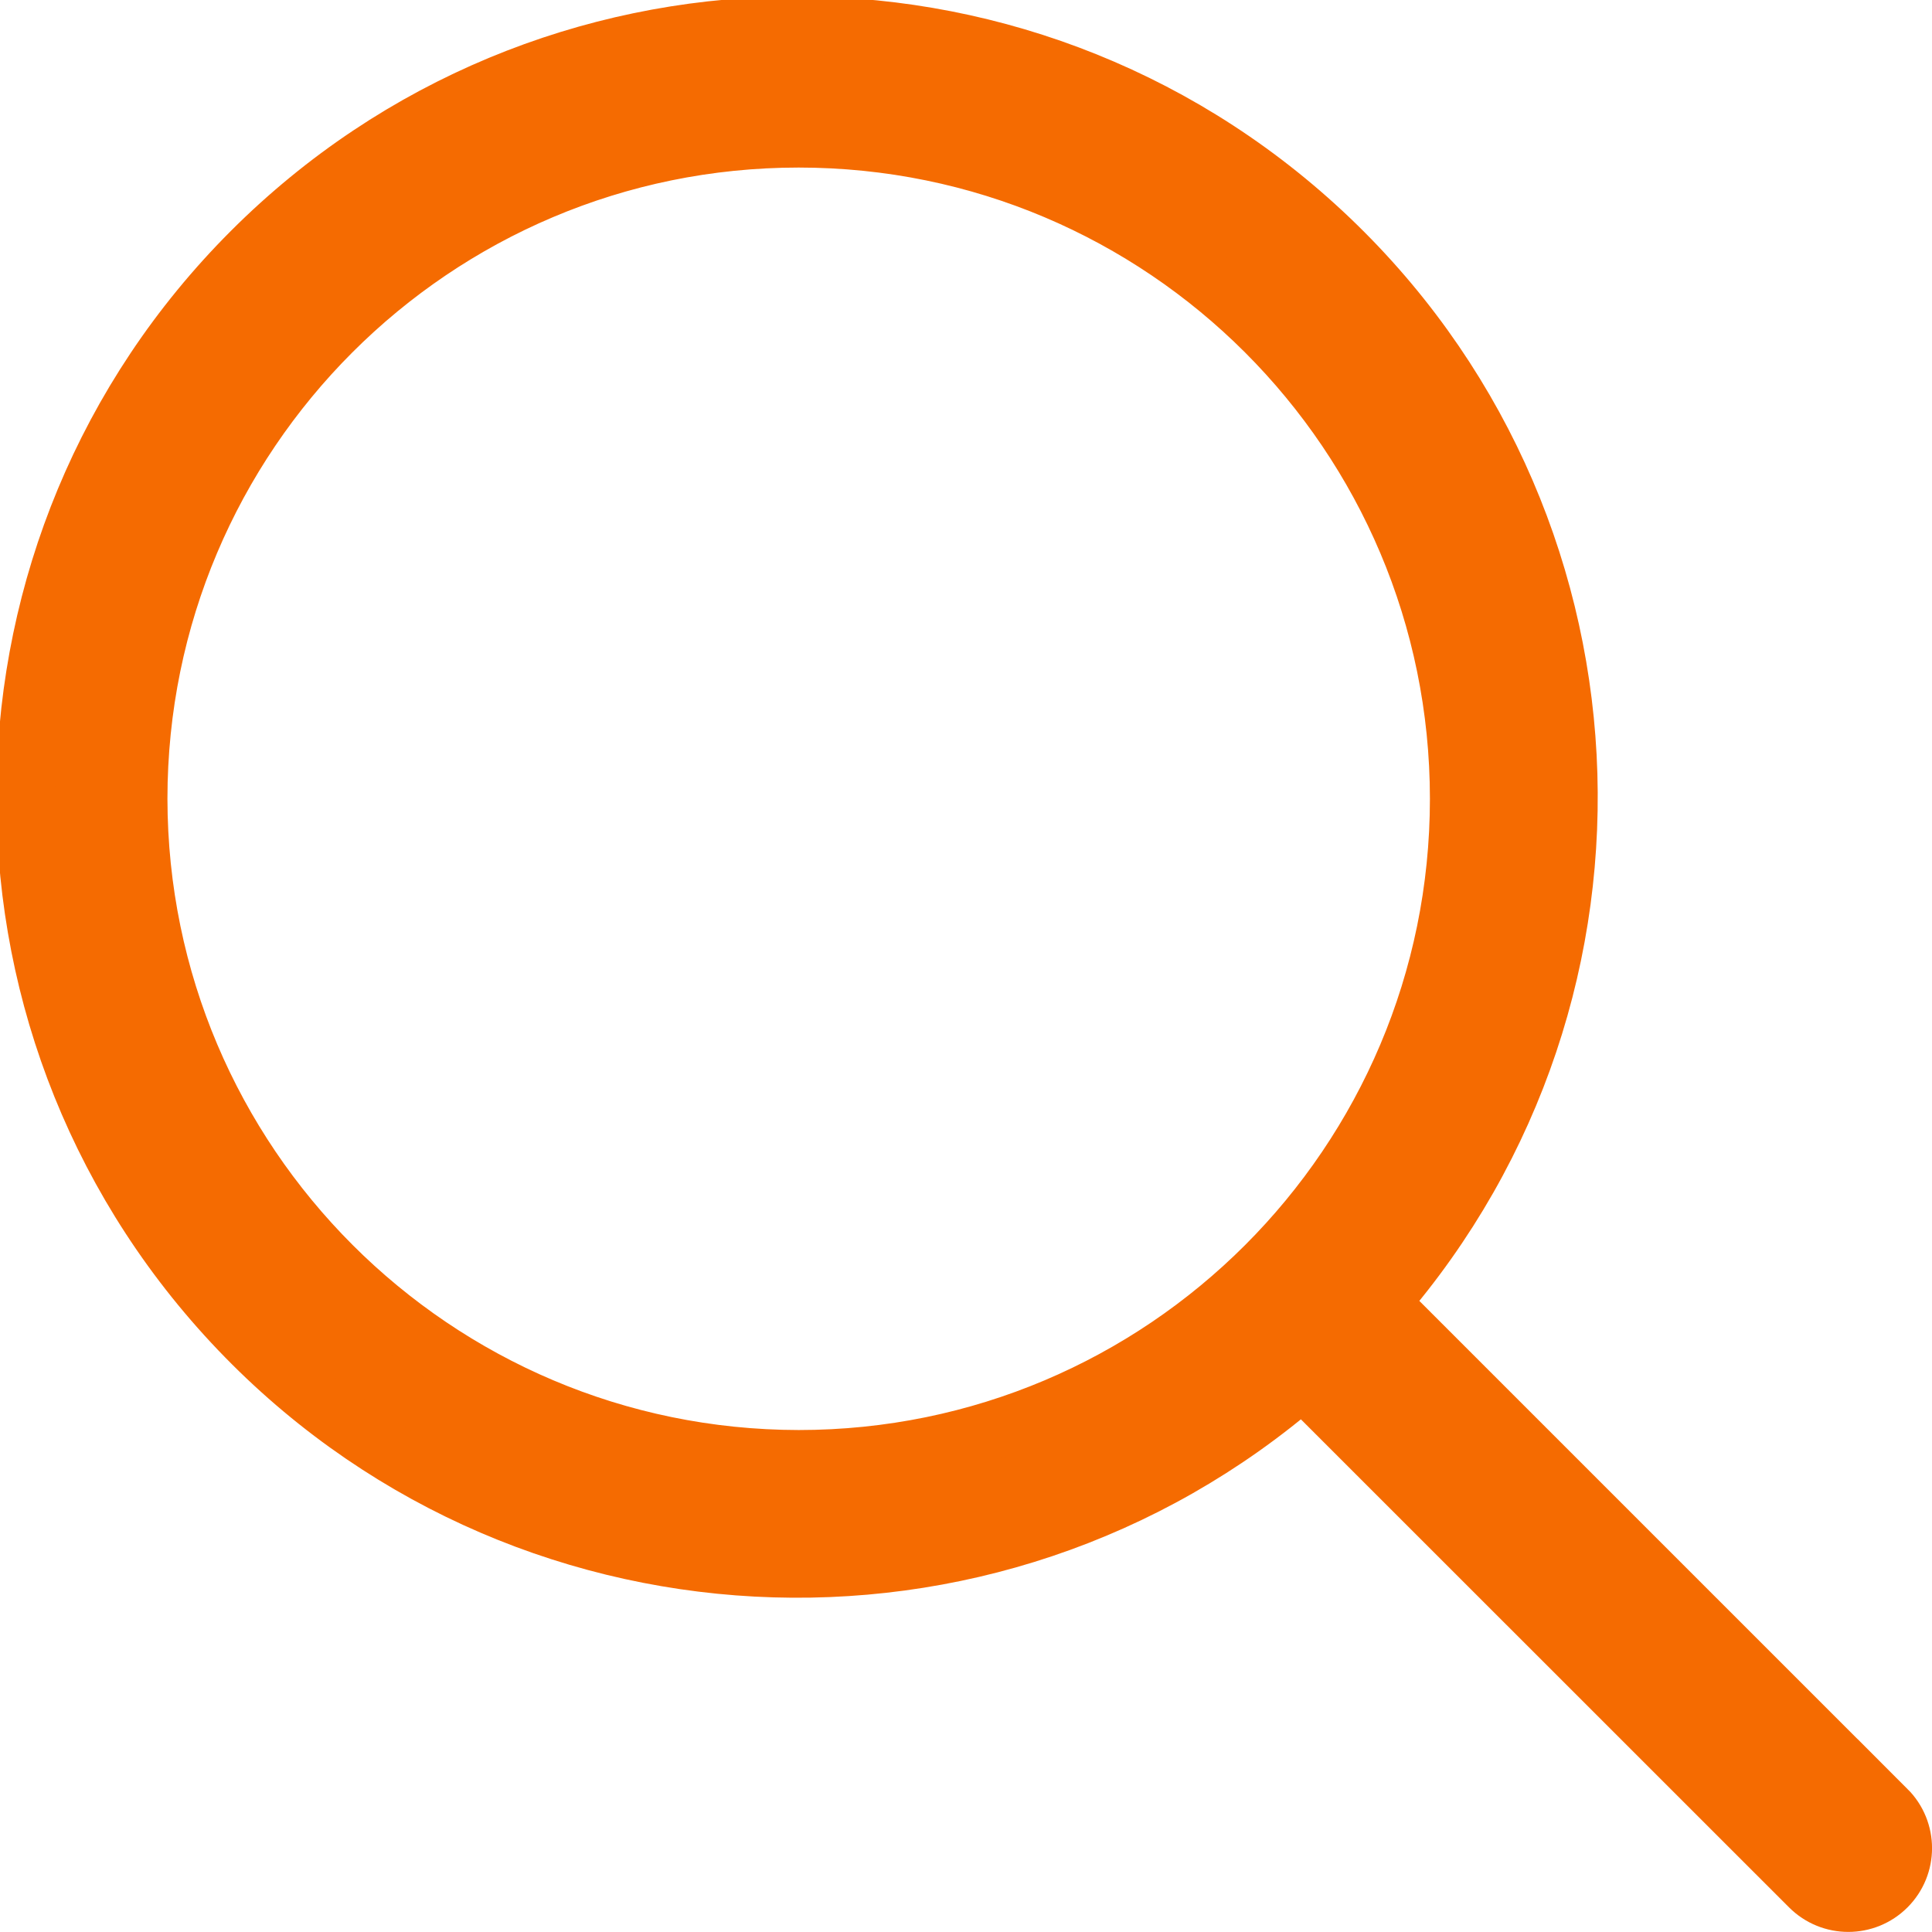
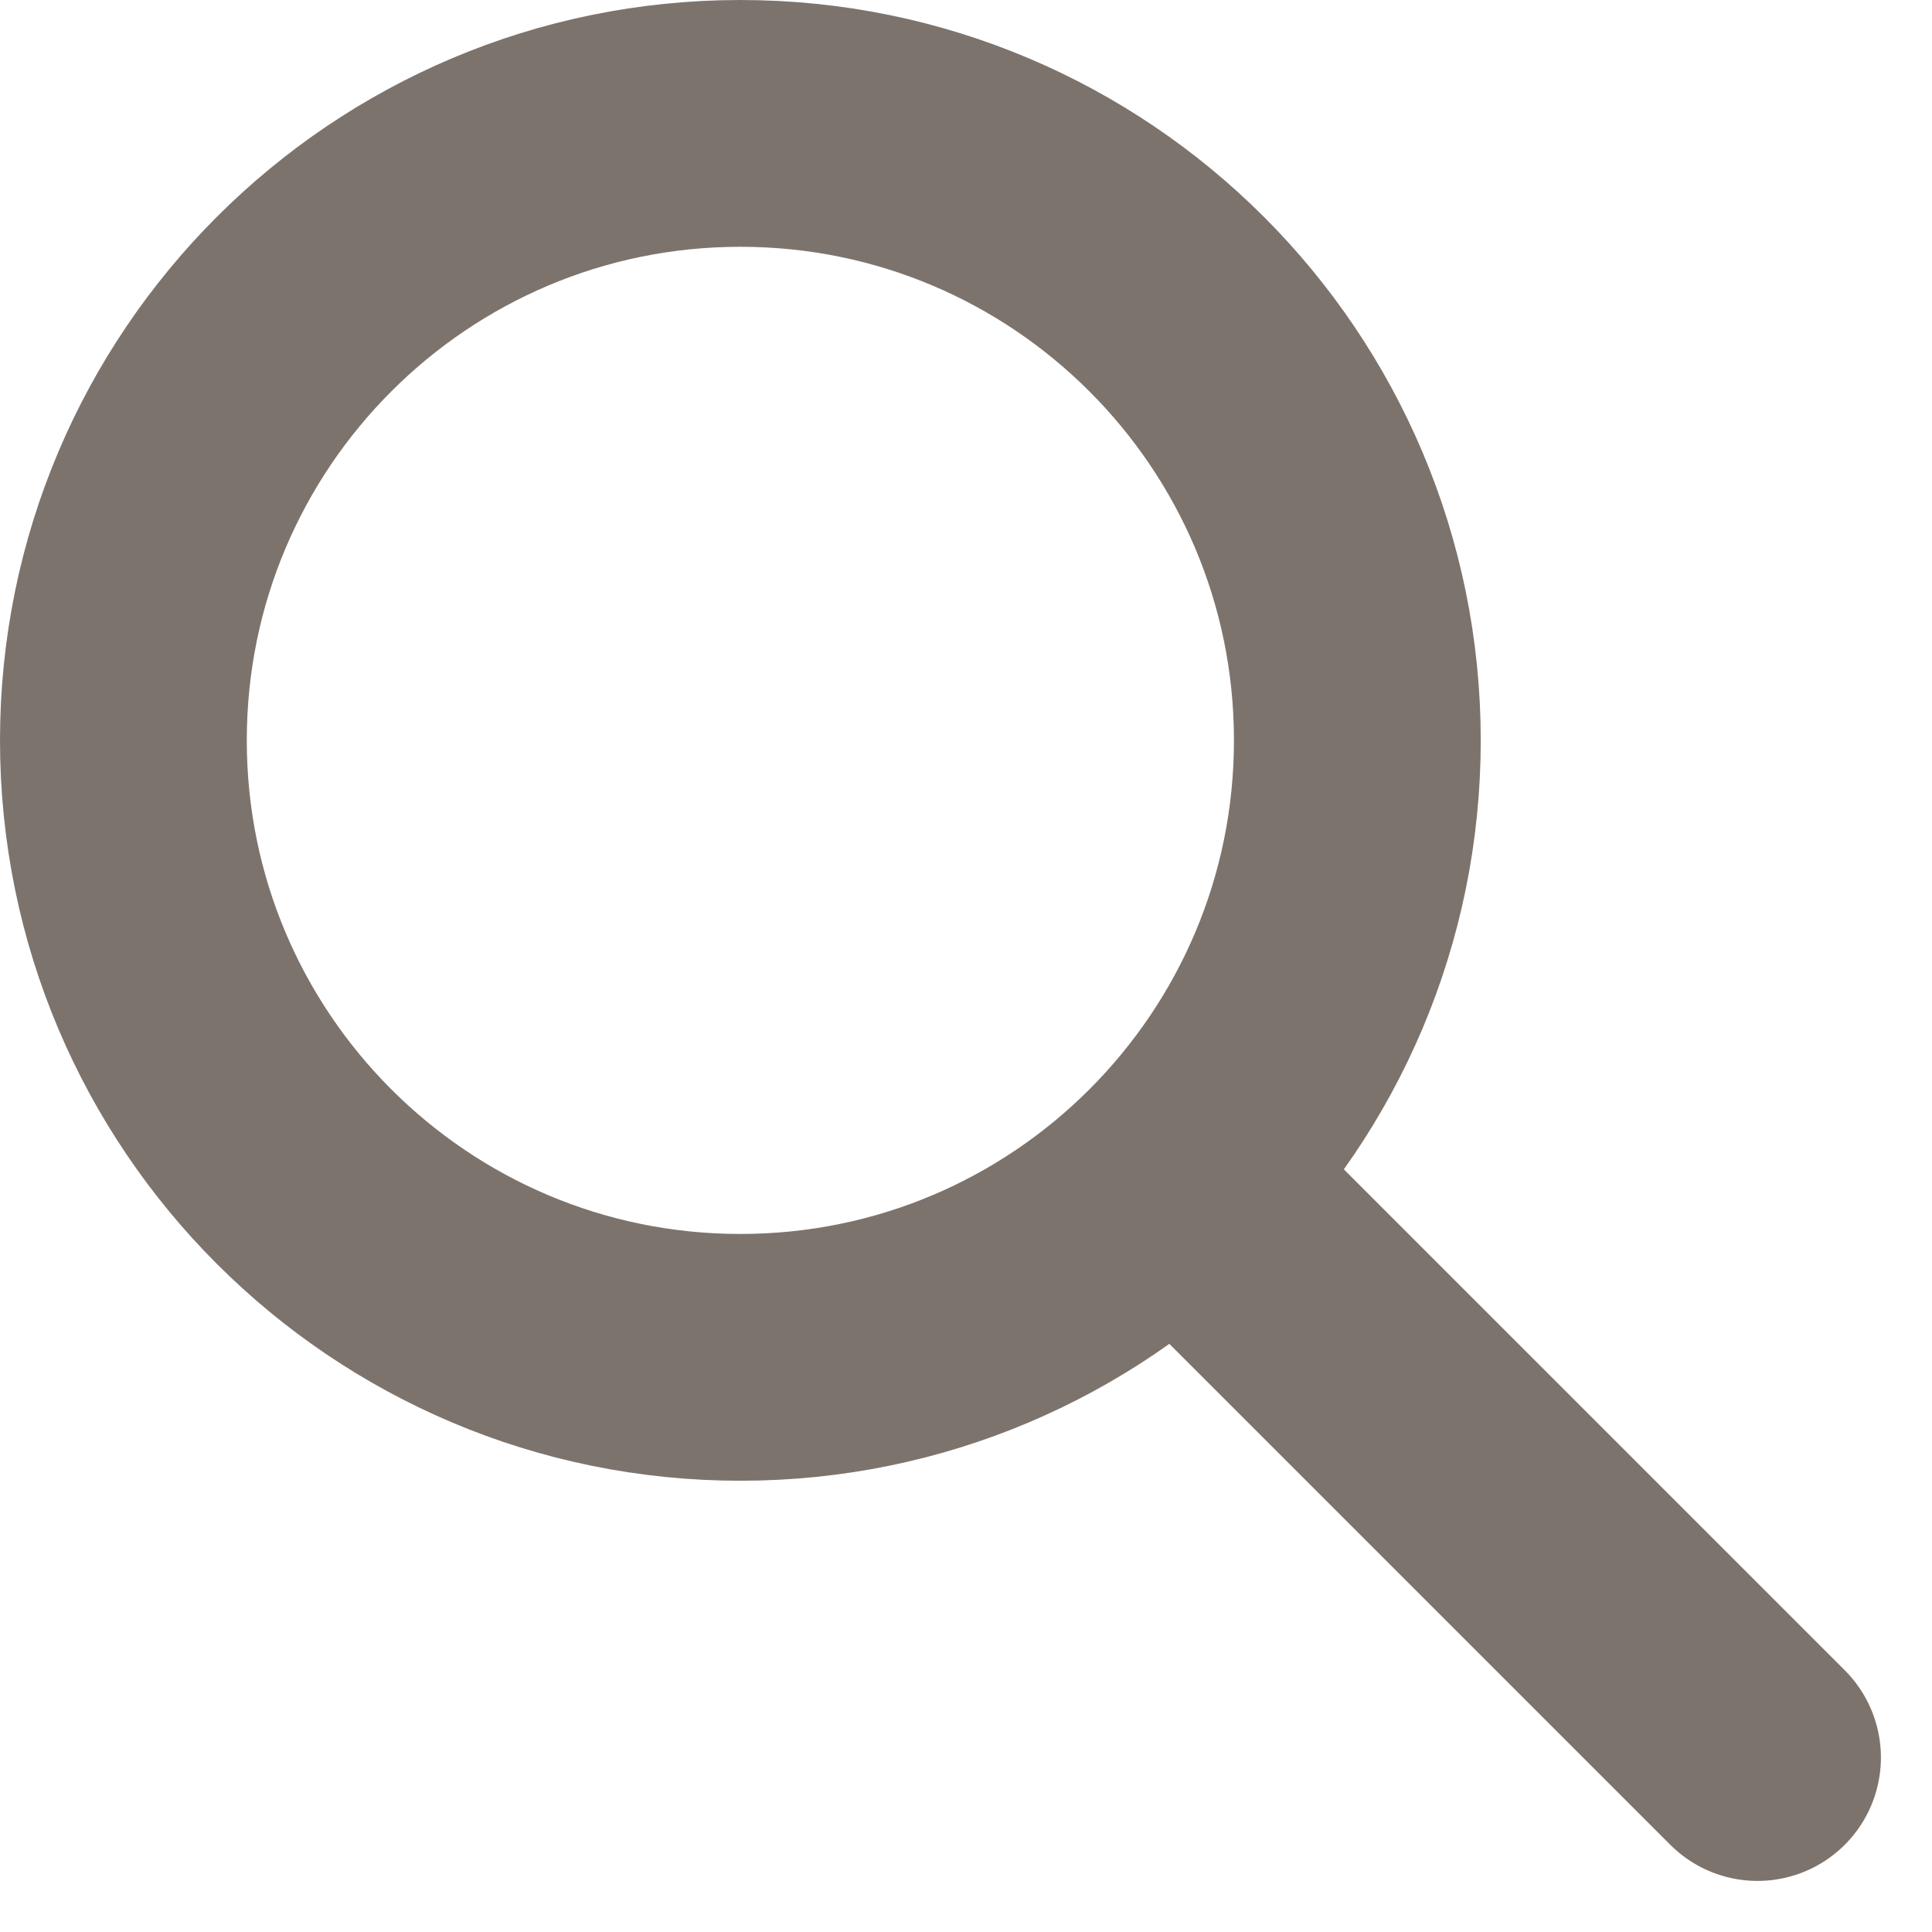
- <svg xmlns="http://www.w3.org/2000/svg" width="16.5" height="16.5" viewBox="0 0 16.5 16.5">
+ <svg xmlns="http://www.w3.org/2000/svg" width="15.657" height="15.657" viewBox="0 0 15.657 15.657">
  <defs>
-     <style>.a{fill:#f56b01;stroke:#f56b01;stroke-miterlimit:10;stroke-width:0.5px;}</style>
+     <style>.a,.b{fill:none;stroke:#7d736d;stroke-width:2px;}.a{stroke-linecap:round;stroke-linejoin:round;}</style>
  </defs>
-   <path class="a" d="M21.823,22.043l-4.331-4.331a6.588,6.588,0,1,0-.658.658L21.165,22.7a.465.465,0,0,0,.658-.658ZM6.889,13.409a5.641,5.641,0,1,1,5.641,5.641A5.648,5.648,0,0,1,6.889,13.409Z" transform="translate(-5.709 -6.587)" />
+   <g transform="translate(-12 -131)">
+     <path class="a" d="M26.243,145.243,22,141" />
+     <circle class="b" cx="5" cy="5" r="5" transform="translate(13 132)" />
+   </g>
</svg>
